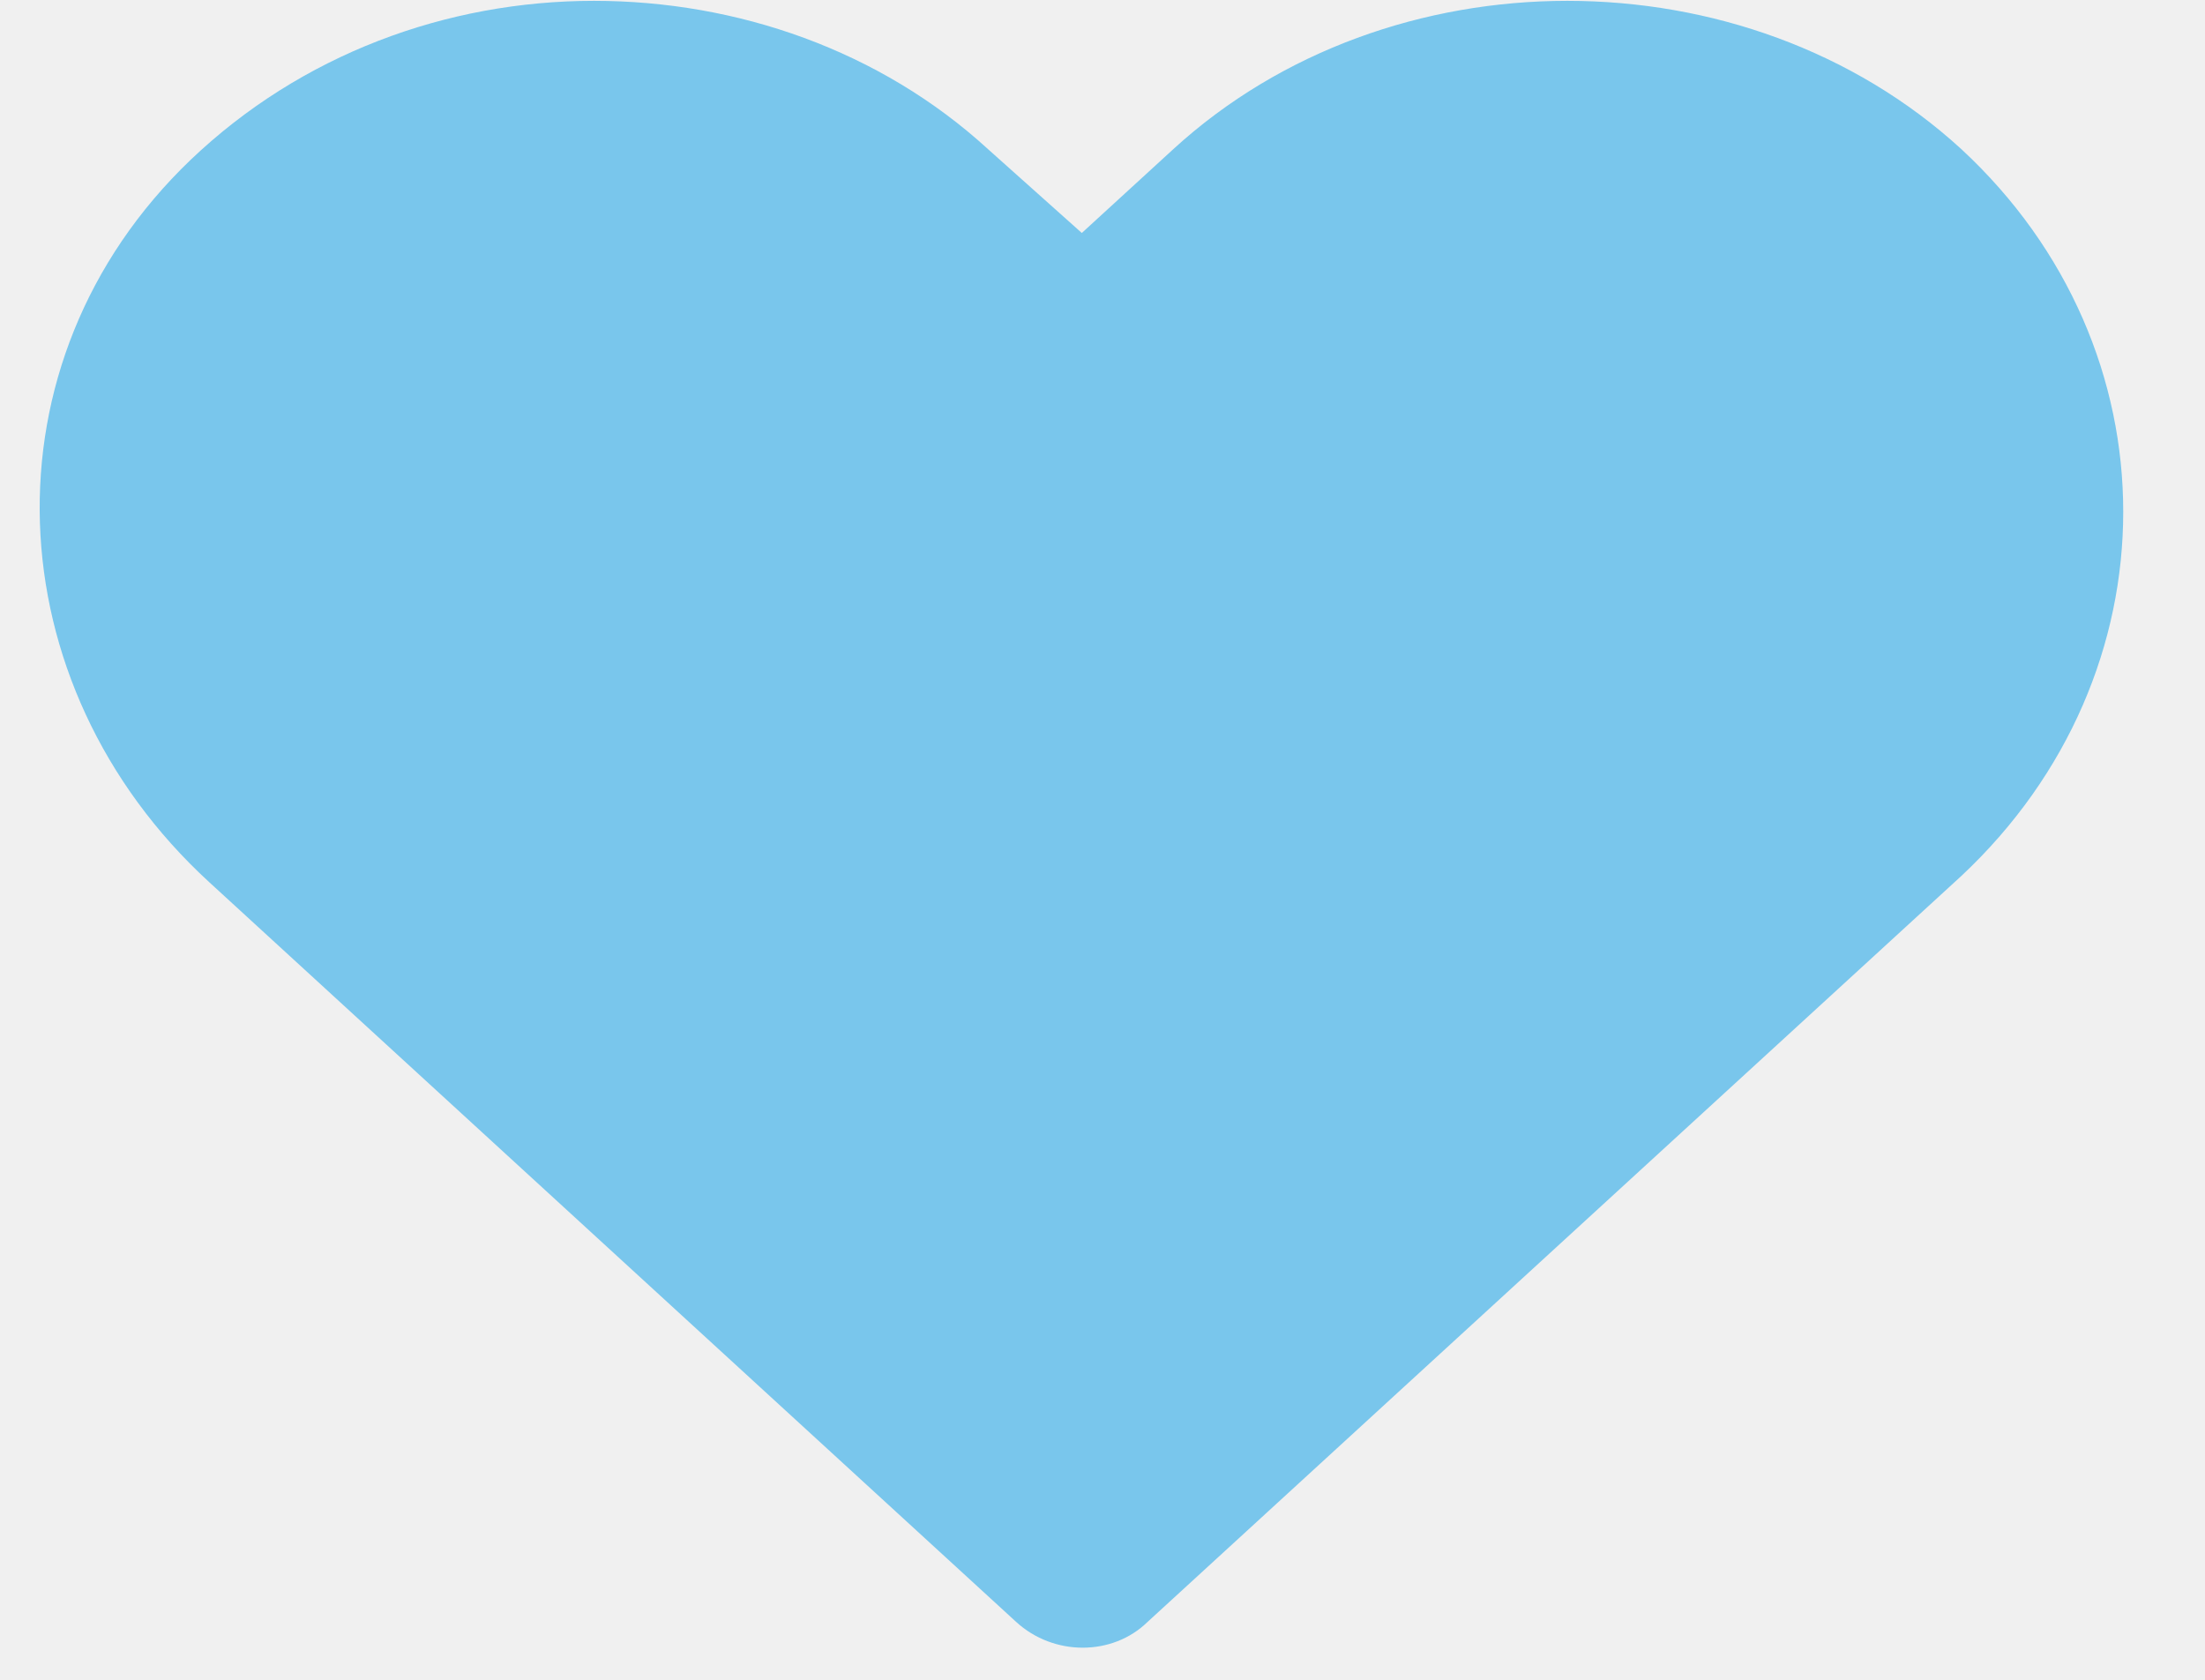
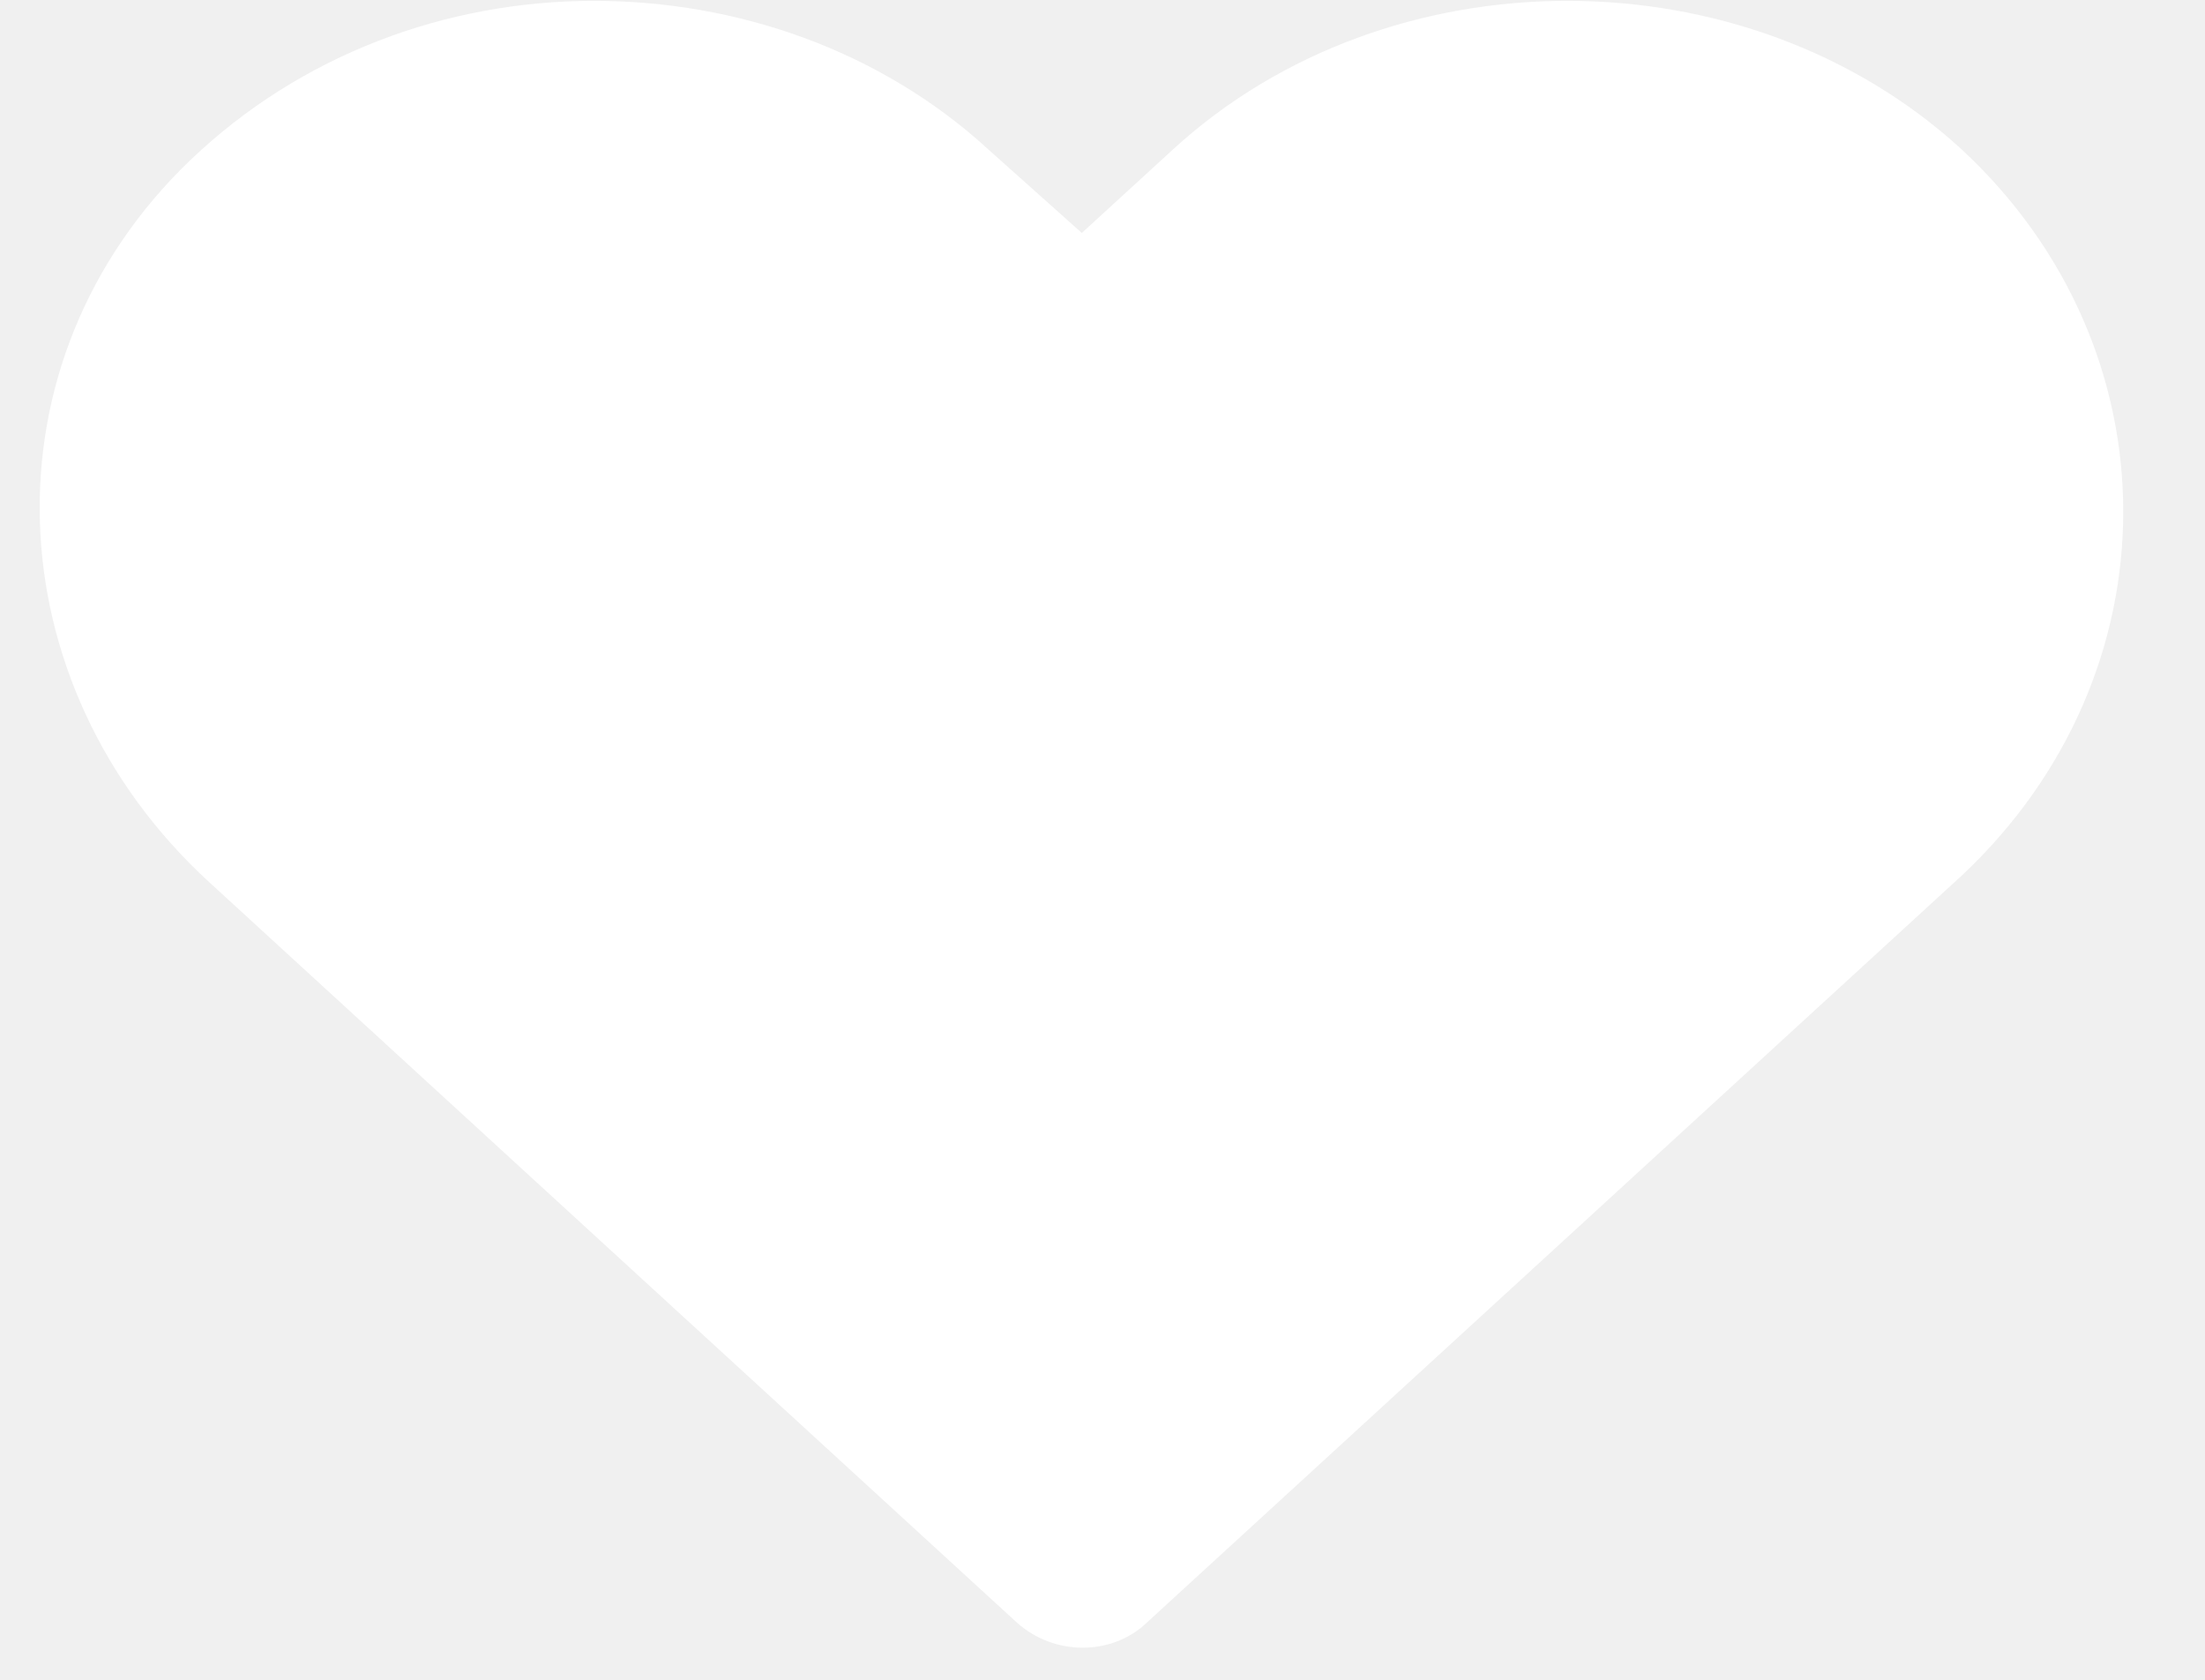
- <svg xmlns="http://www.w3.org/2000/svg" width="21" height="16" viewBox="0 0 21 16" fill="#79c6ec">
+ <svg xmlns="http://www.w3.org/2000/svg" width="21" height="16" viewBox="0 0 21 16" fill="#ffffff">
  <path d="M18.68 1.421C17.652 0.479 16.29 0.008 14.927 0.008C13.565 0.008 12.202 0.479 11.174 1.421L10.303 2.219L9.41 1.421C8.382 0.479 7.02 0.008 5.657 0.008C4.25 0.008 2.865 0.52 1.815 1.523C-0.195 3.448 -0.061 6.52 1.994 8.404L9.678 15.449C10.035 15.776 10.594 15.776 10.929 15.449L18.68 8.343C20.735 6.418 20.735 3.325 18.68 1.421Z" />
</svg>
